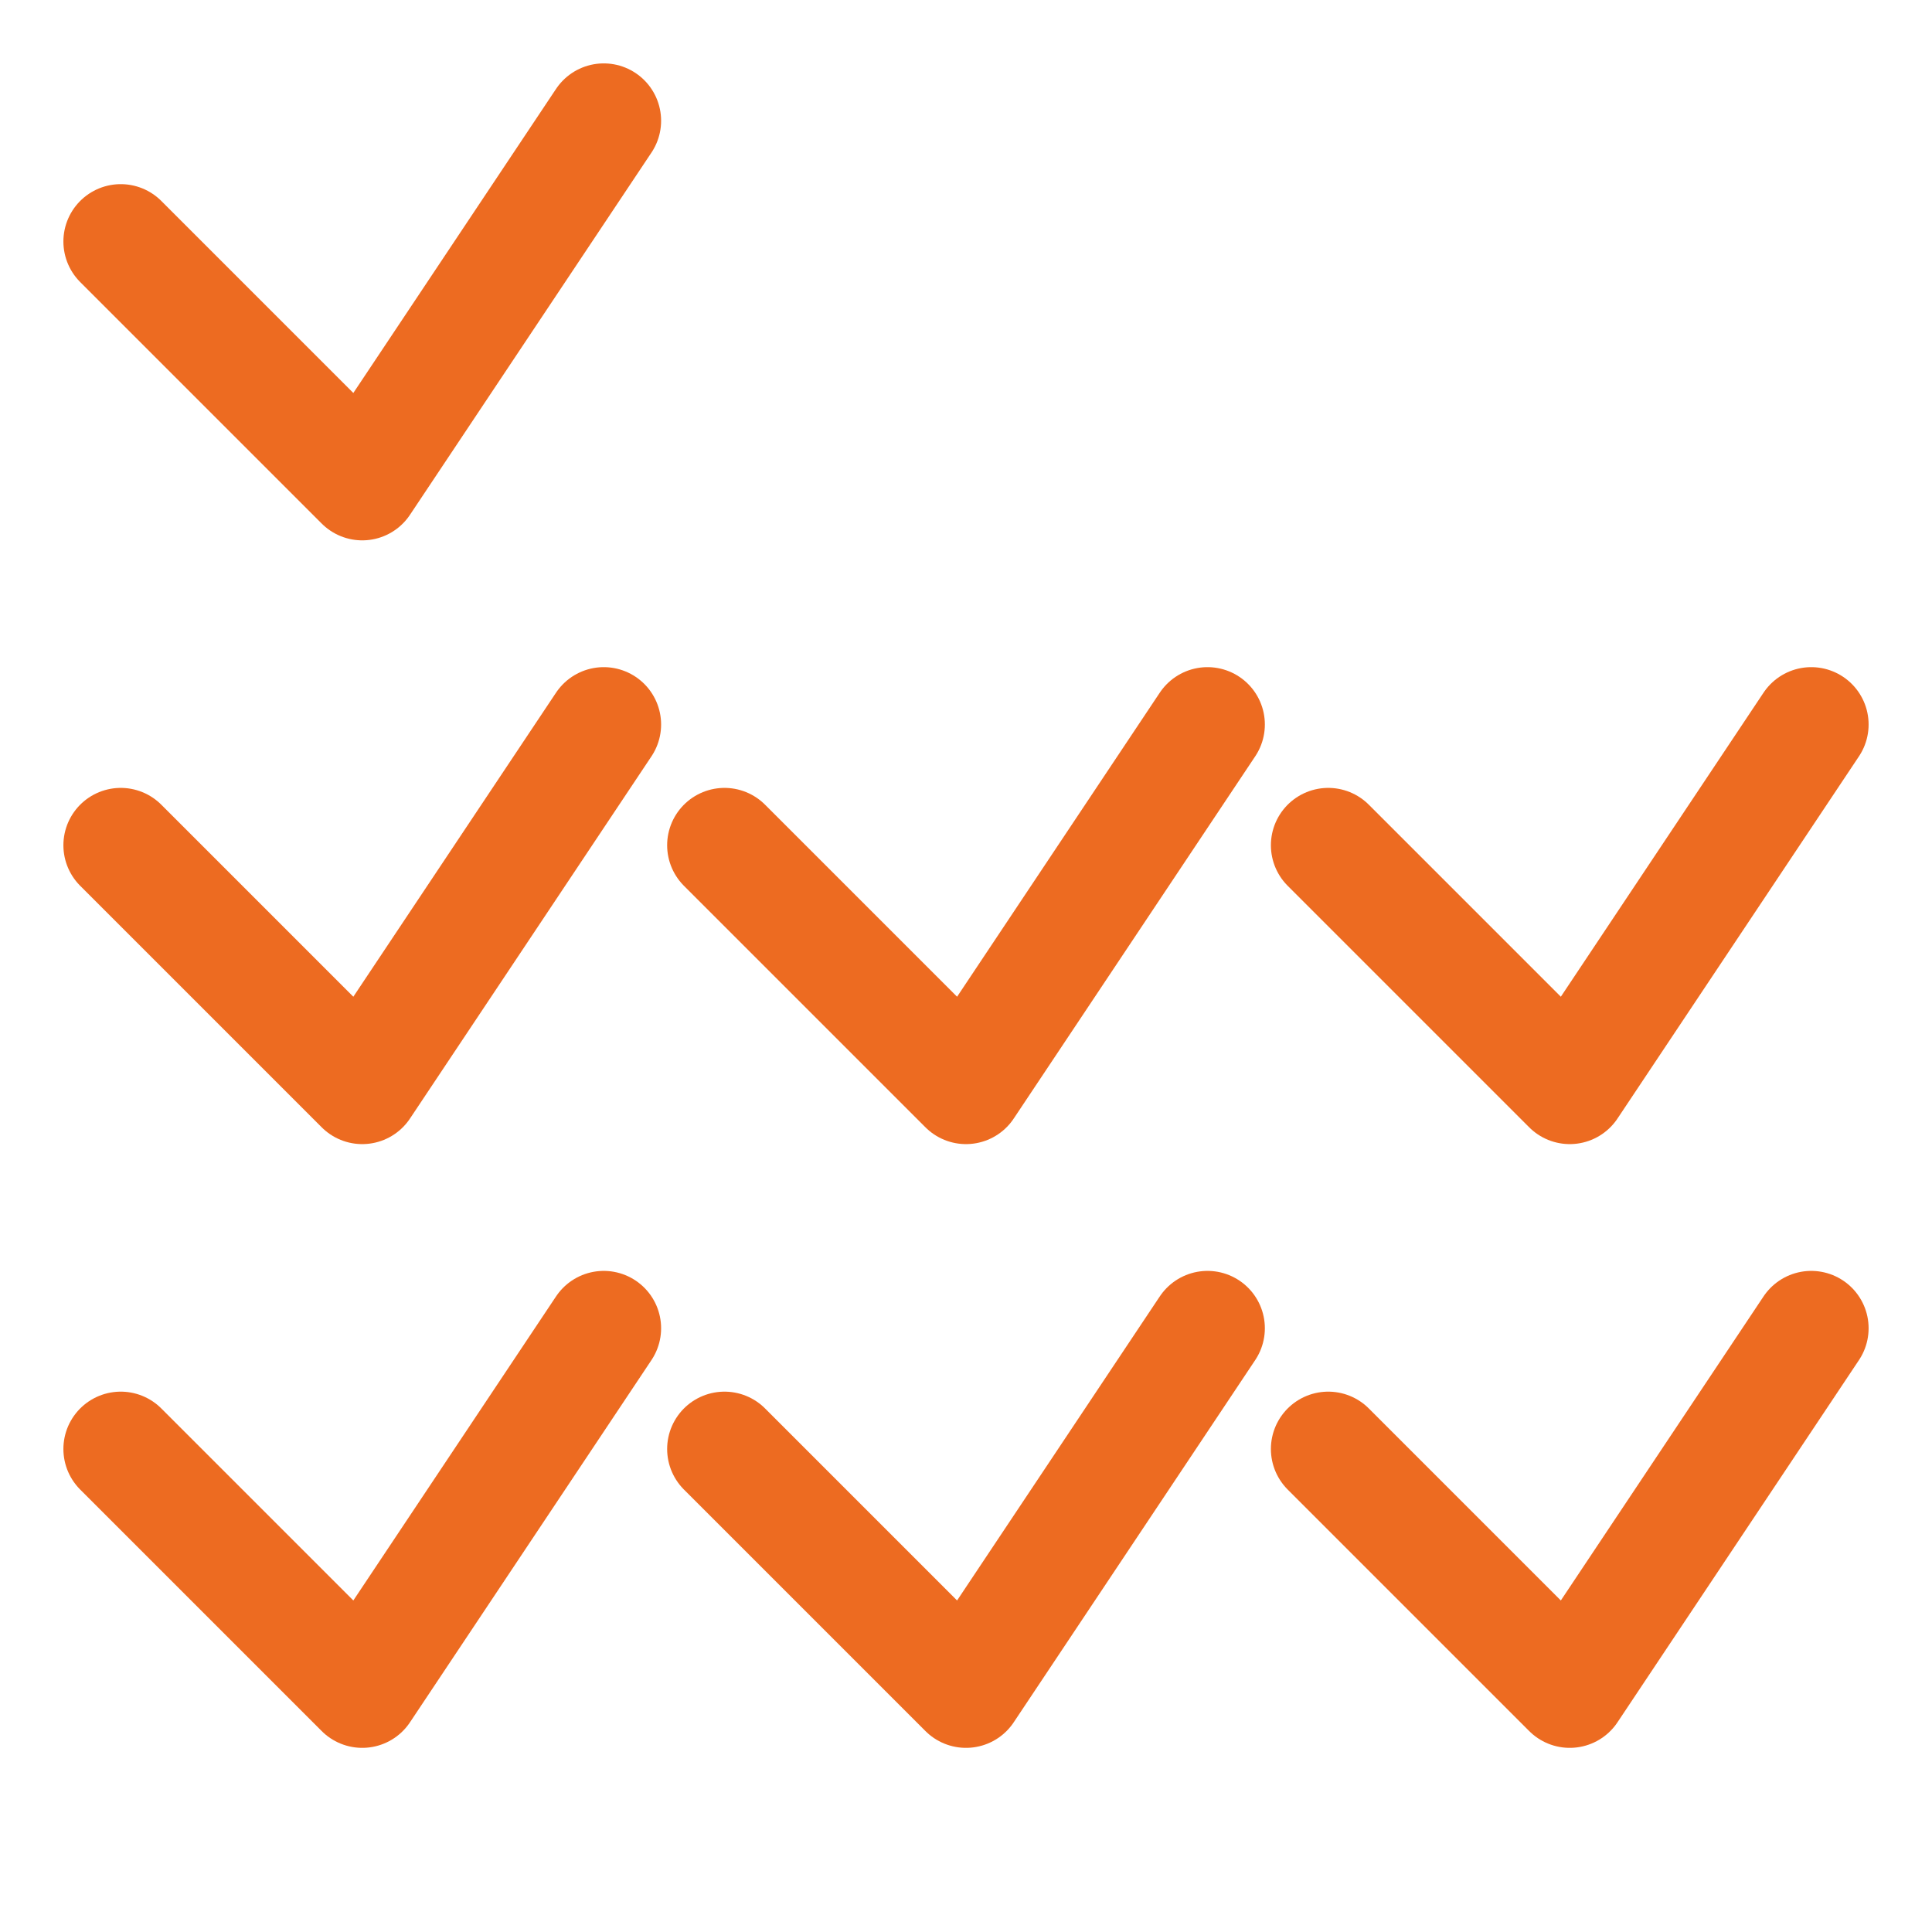
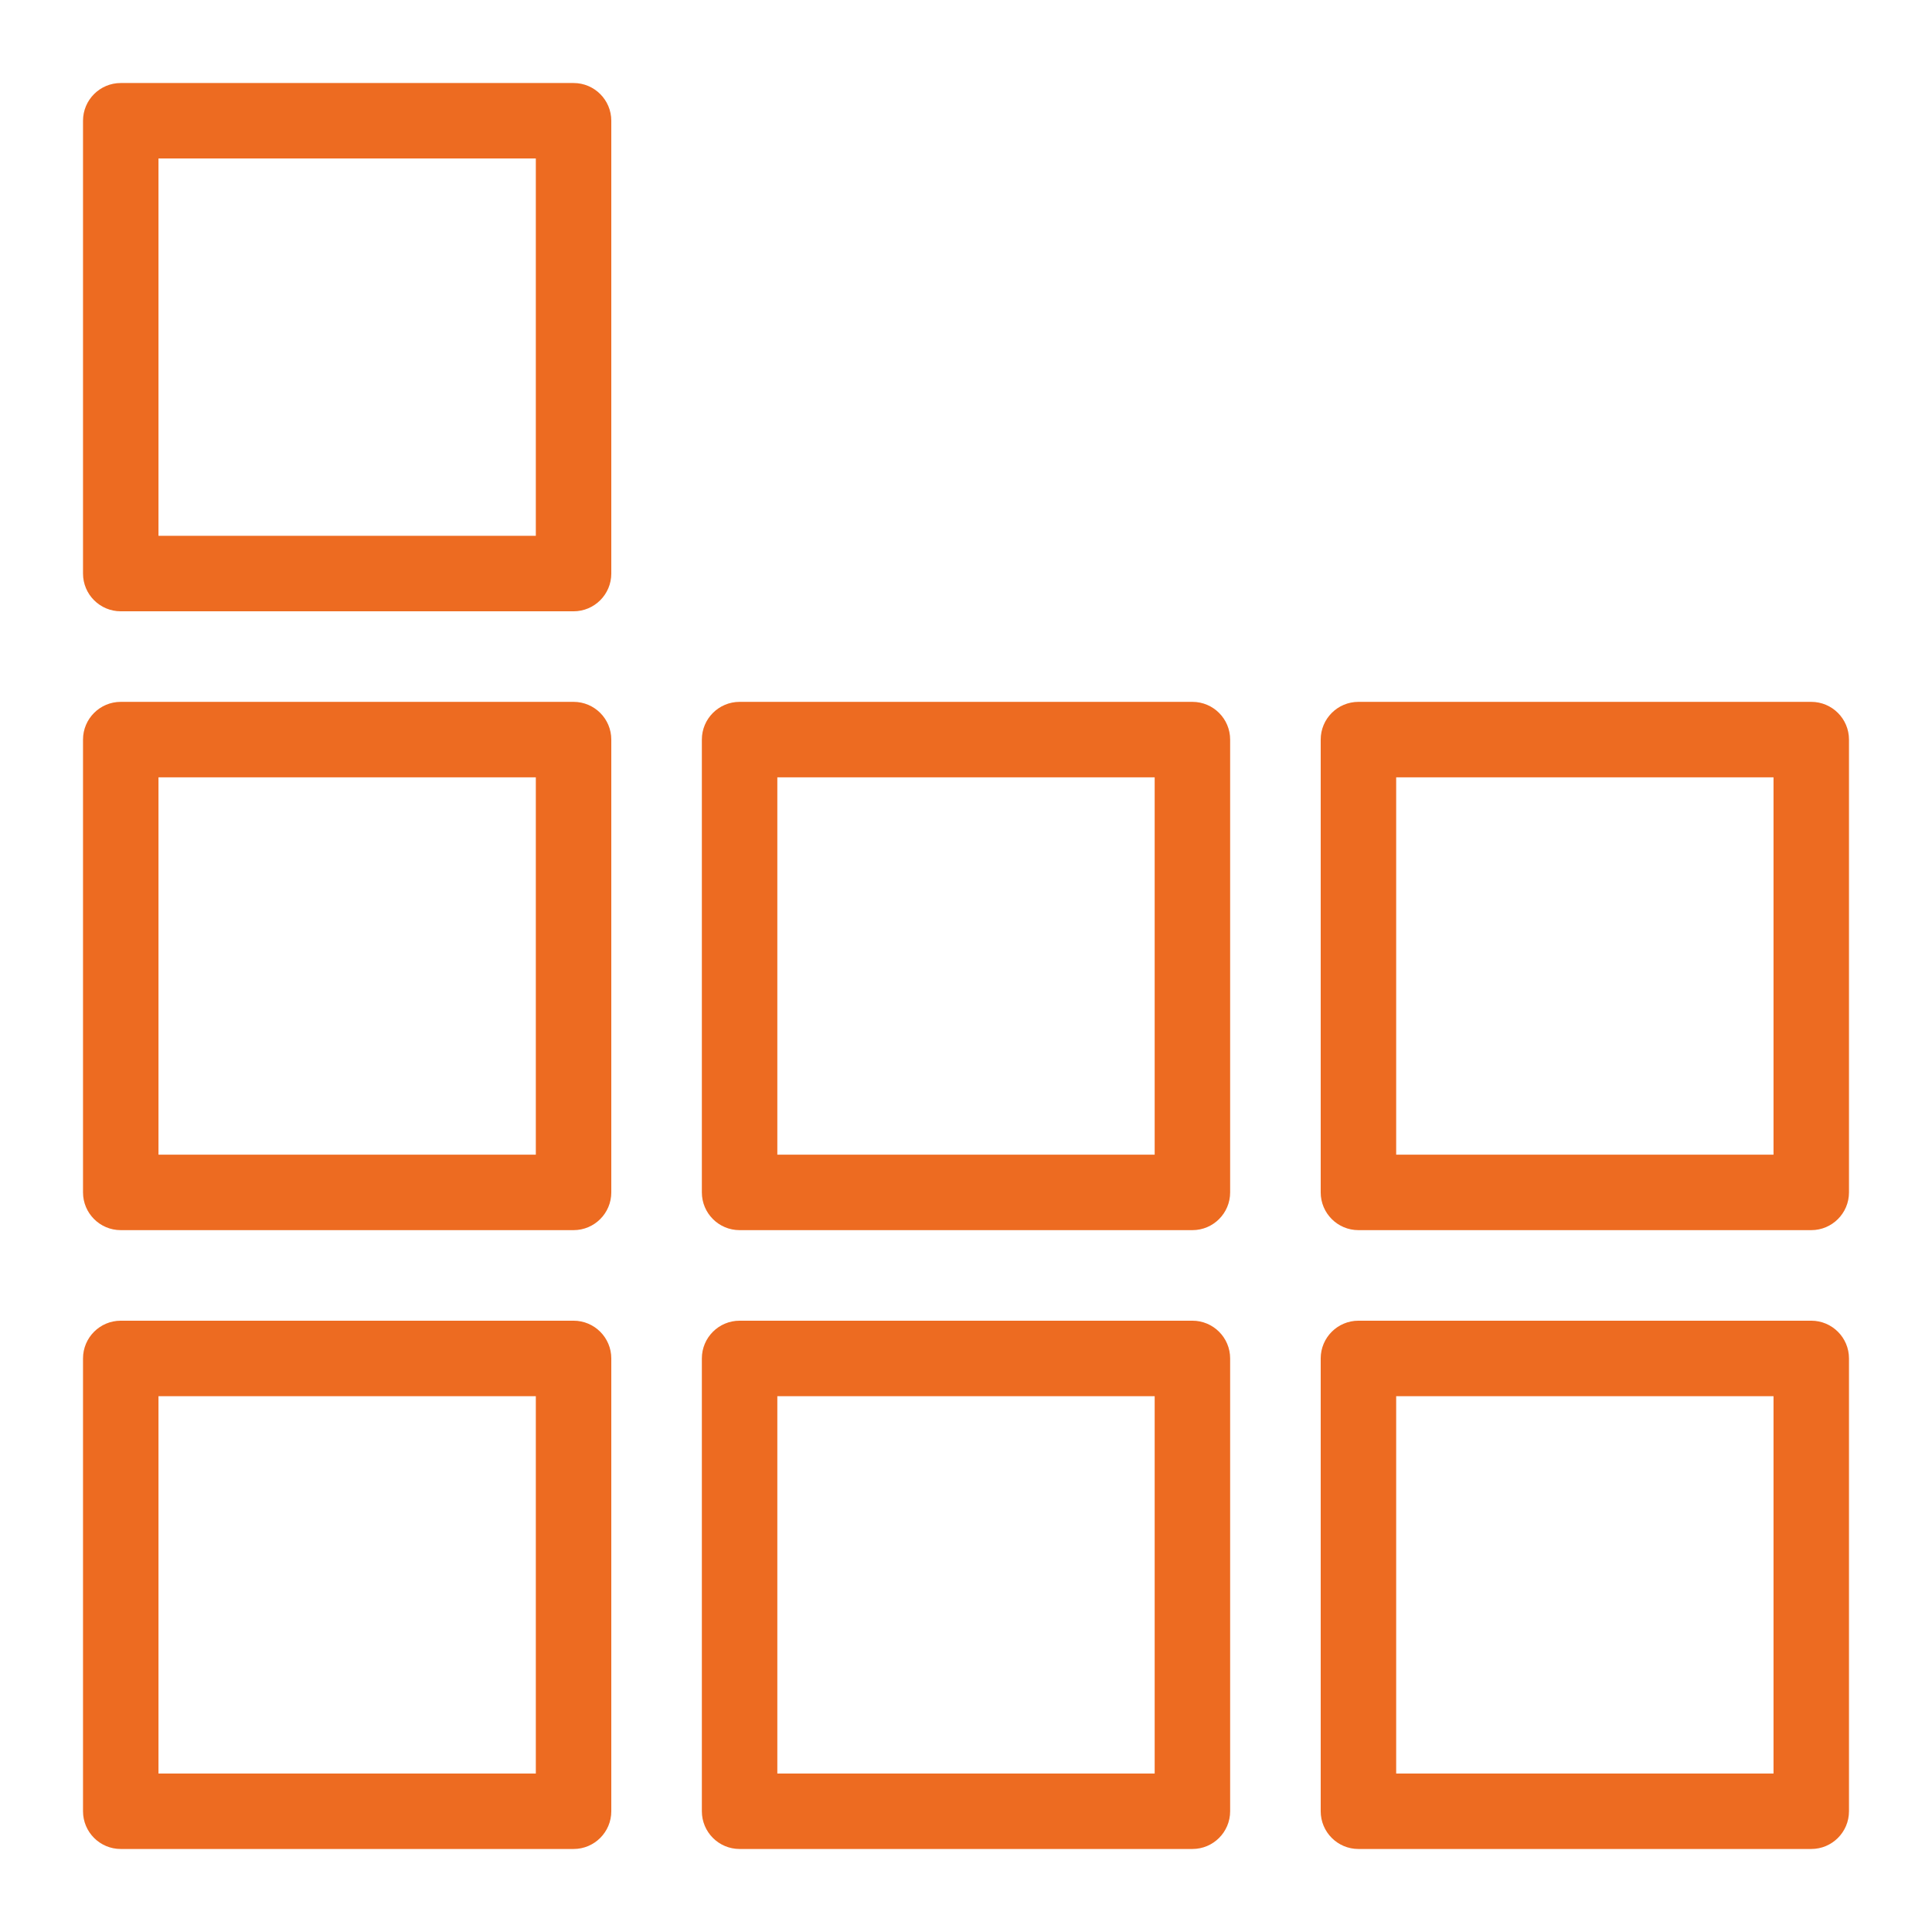
- <svg xmlns="http://www.w3.org/2000/svg" viewBox="1 0 16 16">
-   <path d="M 2 2 L 4 4 L 6 1 M 2 7 L 4 9 L 6 6 M 2 12 L 4 14 L 6 11 M 7 12 L 9 14 L 11 11 M 12 12 L 14 14 L 16 11 M 7 7 L 9 9 L 11 6 M 12 7 L 14 9 L 16 6" stroke="#ED6B21" stroke-width="0.95" stroke-linecap="round" stroke-linejoin="round" fill="none" />
+ <svg xmlns="http://www.w3.org/2000/svg" version="1.0" id="Layer_1" x="0px" y="0px" viewBox="0 0 128 128" enable-background="new 0 0 128 128" xml:space="preserve">
+   <defs id="defs943" />
+   <g id="arrange">
+     <g id="g933" transform="translate(-16,16)">
+       <path fill="#ed6b21" d="M 54,106.5 H 24 c -1.38,0 -2.5,-1.12 -2.5,-2.5 V 74 c 0,-1.38 1.12,-2.5 2.5,-2.5 h 30 c 1.38,0 2.5,1.12 2.5,2.5 v 30 c 0,1.38 -1.12,2.5 -2.5,2.5 z m -27.5,-5 h 25 v -25 h -25 z" id="path931" />
+     </g>
+     <g id="g933-9" transform="translate(-16,-25)">
+       <path fill="#ed6b21" d="M 54,106.5 H 24 c -1.38,0 -2.5,-1.12 -2.5,-2.5 V 74 c 0,-1.38 1.12,-2.5 2.5,-2.5 h 30 c 1.38,0 2.5,1.12 2.5,2.5 v 30 c 0,1.38 -1.12,2.5 -2.5,2.5 z m -27.5,-5 h 25 v -25 h -25 z" id="path931-1" />
+     </g>
+     <g id="g933-9-2" transform="translate(-16,-66)">
+       <path fill="#ed6b21" d="M 54,106.5 H 24 c -1.38,0 -2.5,-1.12 -2.5,-2.5 V 74 c 0,-1.38 1.12,-2.5 2.5,-2.5 h 30 c 1.38,0 2.5,1.12 2.5,2.5 v 30 c 0,1.38 -1.12,2.5 -2.5,2.5 z m -27.5,-5 h 25 v -25 h -25 z" id="path931-1-7" />
+     </g>
+     <g id="g933-9-2-3" transform="translate(66,-25)">
+       <path fill="#ed6b21" d="M 54,106.5 H 24 c -1.38,0 -2.5,-1.12 -2.5,-2.5 V 74 c 0,-1.38 1.12,-2.5 2.5,-2.5 h 30 c 1.38,0 2.5,1.12 2.5,2.5 v 30 c 0,1.38 -1.12,2.5 -2.5,2.5 z m -27.5,-5 h 25 v -25 h -25 z" id="path931-1-7-6" />
+     </g>
+     <g id="g933-9-2-0" transform="translate(25,-25)">
+       <path fill="#ed6b21" d="M 54,106.5 H 24 c -1.38,0 -2.5,-1.12 -2.5,-2.5 V 74 c 0,-1.38 1.12,-2.5 2.5,-2.5 h 30 c 1.38,0 2.5,1.12 2.5,2.5 v 30 c 0,1.38 -1.12,2.5 -2.5,2.5 z m -27.5,-5 h 25 v -25 h -25 z" id="path931-1-7-9" />
+     </g>
+     <g id="g933-3" transform="translate(25,16)">
+       <path fill="#ed6b21" d="M 54,106.5 H 24 c -1.38,0 -2.5,-1.12 -2.5,-2.5 V 74 c 0,-1.38 1.12,-2.5 2.5,-2.5 h 30 c 1.38,0 2.5,1.12 2.5,2.5 v 30 c 0,1.38 -1.12,2.5 -2.5,2.5 z m -27.5,-5 h 25 v -25 h -25 z" id="path931-5" />
+     </g>
+     <g id="g933-3-6" transform="translate(66,16)">
+       <path fill="#ed6b21" d="M 54,106.5 H 24 c -1.38,0 -2.5,-1.12 -2.5,-2.5 V 74 c 0,-1.38 1.12,-2.5 2.5,-2.5 h 30 c 1.38,0 2.5,1.12 2.5,2.5 v 30 c 0,1.38 -1.12,2.5 -2.5,2.5 z m -27.5,-5 h 25 v -25 h -25 z" id="path931-5-2" />
+     </g>
+   </g>
</svg>
